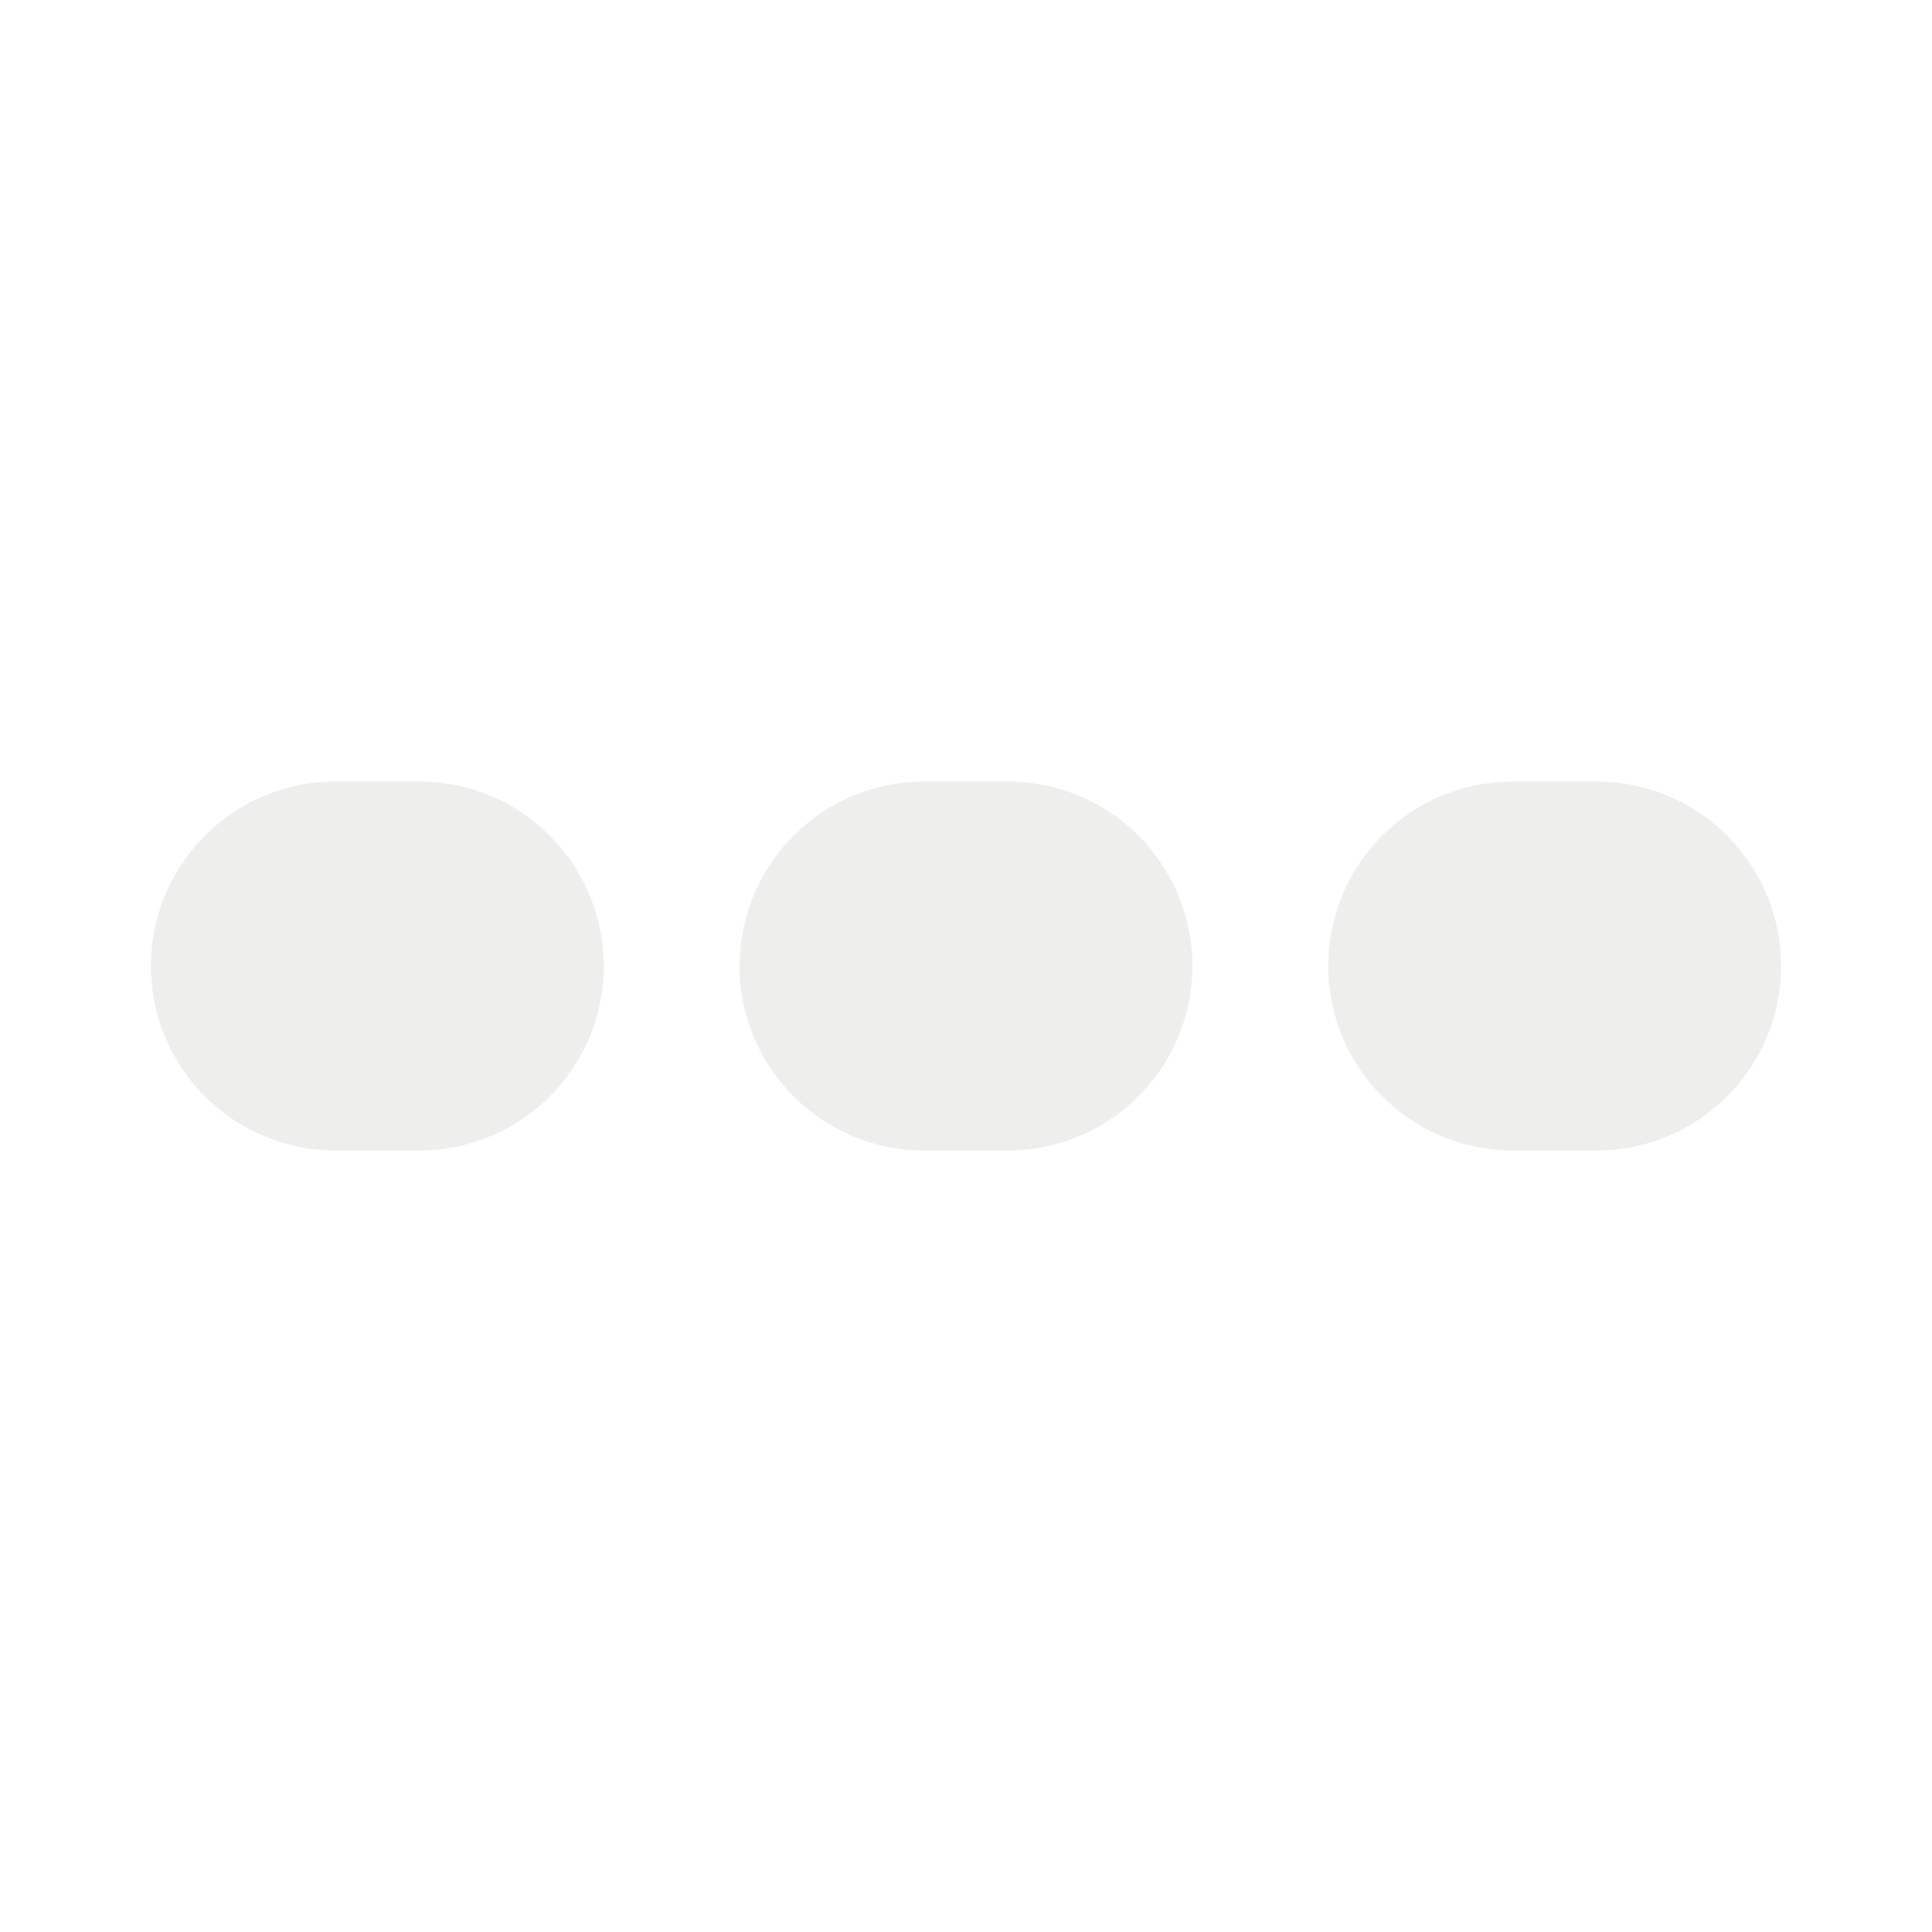
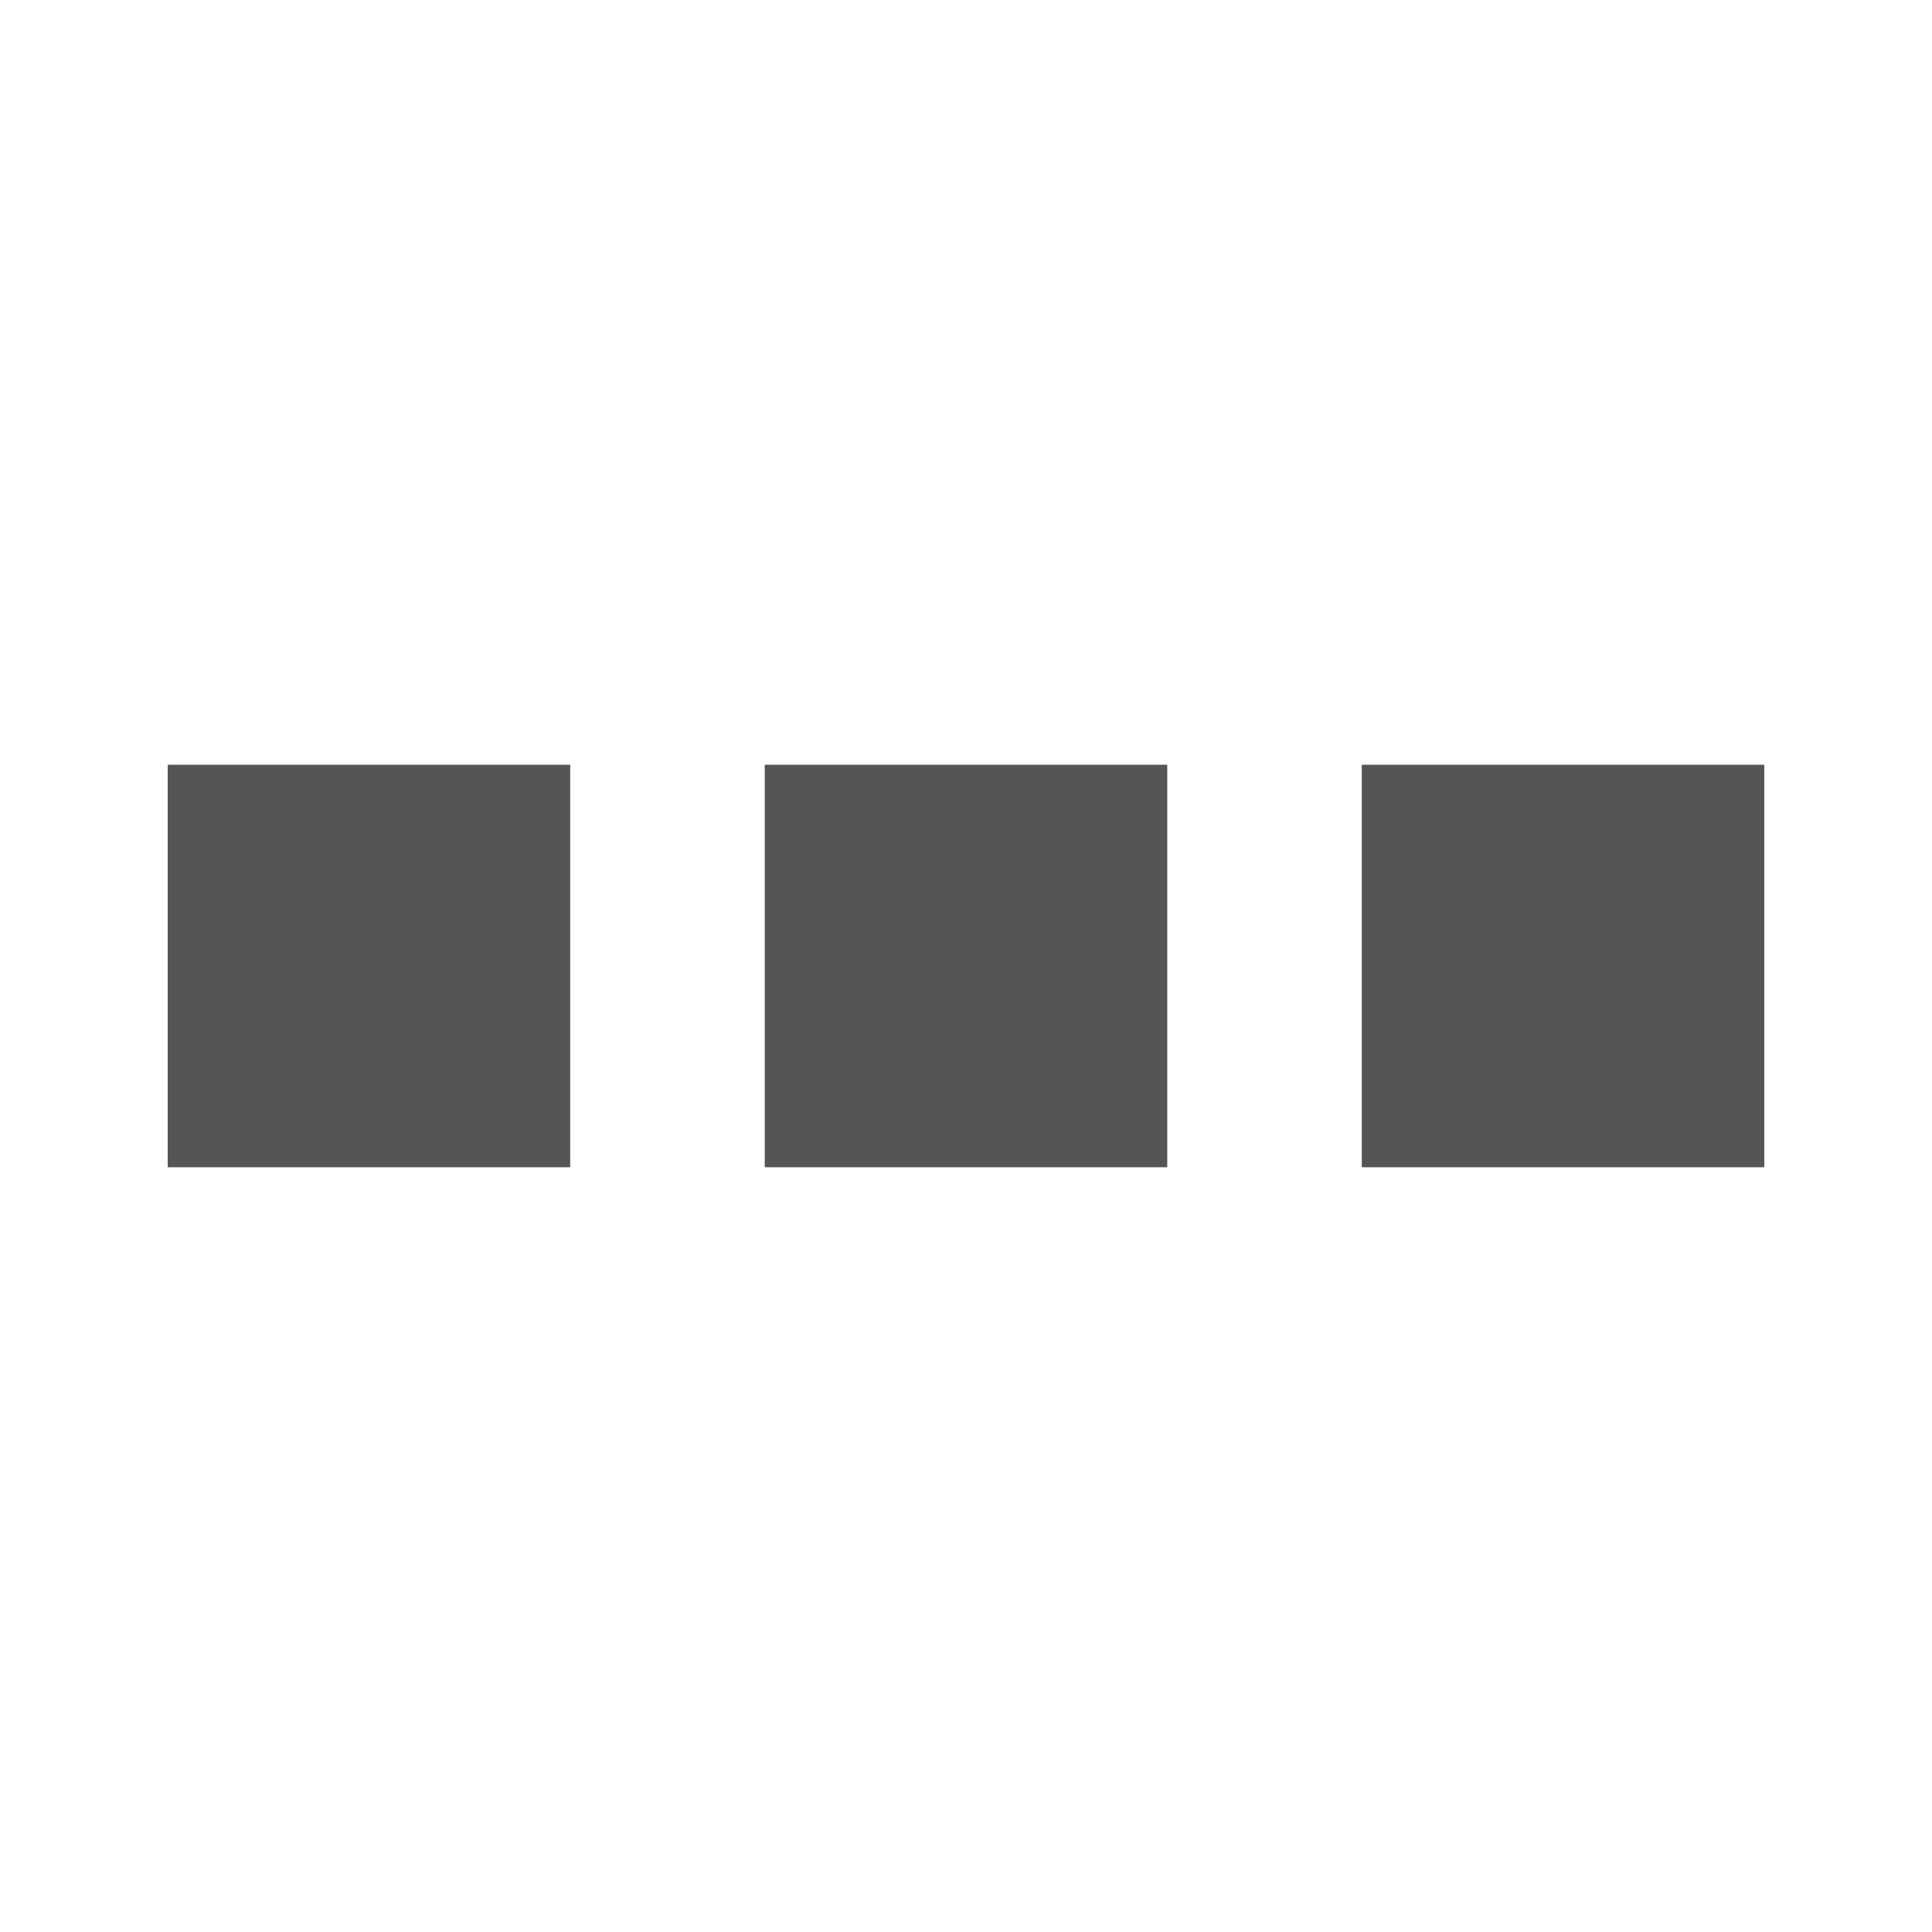
<svg xmlns="http://www.w3.org/2000/svg" viewBox="0 0 576 576">
-   <path fill="transparent" stroke="#eeeeec" stroke-width="110" stroke-linecap="round" stroke-linejoin="round" stroke-dasharray="25 150.5" stroke-dashoffset="0" d="M100 288 L 476 288" />
+   <rect fill="#555" stroke="transparent" x="228" y="228" width="120" height="120" />
+   <rect fill="#555" stroke="transparent" x="50" y="228" width="120" height="120" />
+   <rect fill="#555" stroke="transparent" x="406" y="228" width="120" height="120" />
</svg>
